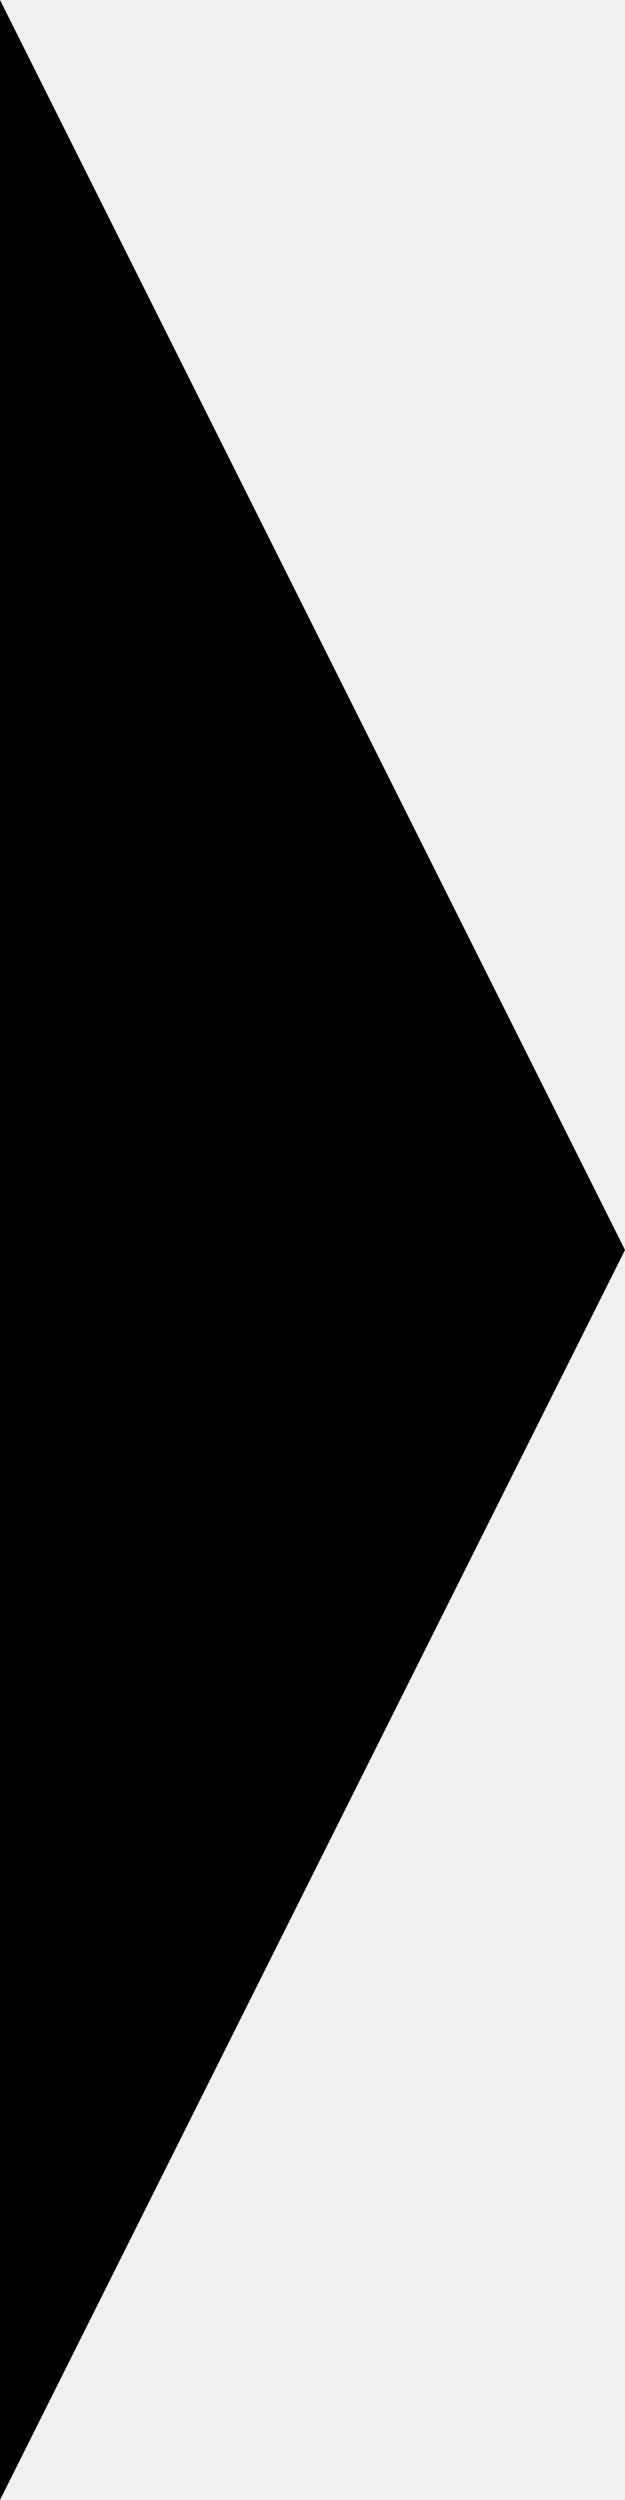
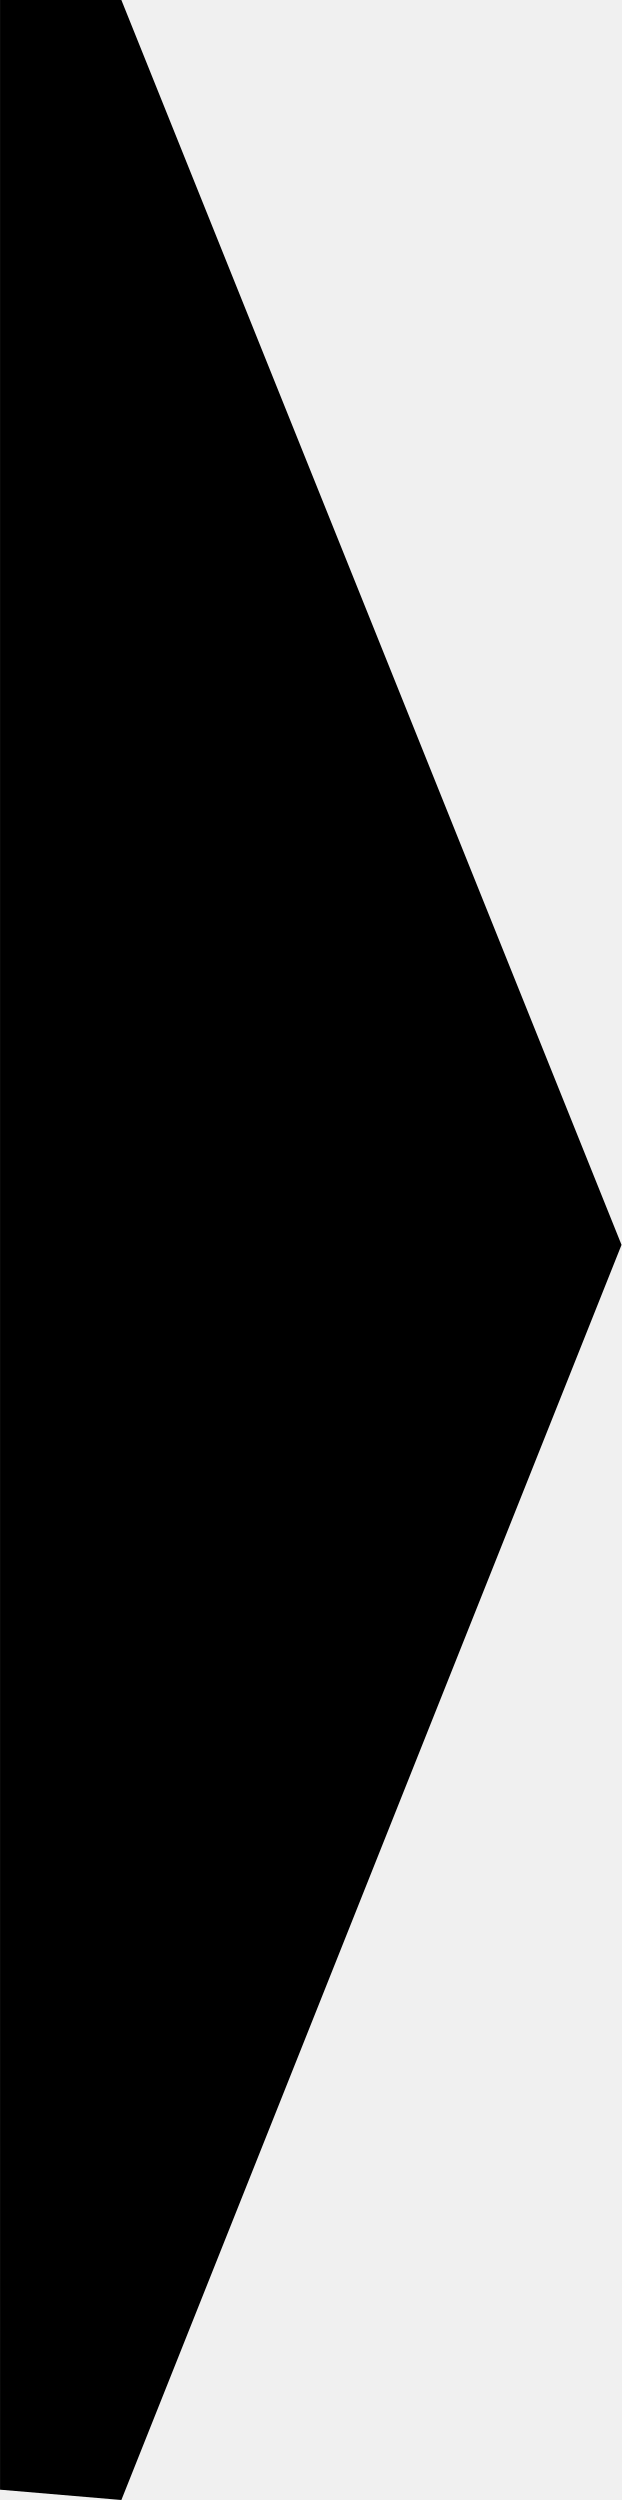
- <svg xmlns="http://www.w3.org/2000/svg" width="8mm" height="32mm" viewBox="0 0 8 32" version="1.1" id="svg1">
-   <defs id="defs1">
-     </defs>
-   <g id="layer1" transform="translate(-28.45509,-101.3713)" style="display:inline;opacity:1;fill:none;stroke:#808080">
-     <path style="display:inline;opacity:1;fill:#000000;fill-opacity:1;stroke:none;stroke-width:0.529;stroke-linejoin:miter;stroke-dasharray:none" d="m 28.455,101.371 8,16 -8,16 z" id="path2" />
-     <path style="display:none;opacity:1;fill:none;fill-opacity:0;stroke:#ffffff;stroke-width:0.529;stroke-linejoin:miter;stroke-dasharray:none" d="m 28.878,101.637 27.596,-8.8e-4 a 3.718,3.718 44.999 0 1 3.718,3.718 v 23.979 a 3.776,3.776 135 0 1 -3.776,3.776 H 28.878 l 7.577,-15.737 z" id="path1" />
+ <svg xmlns="http://www.w3.org/2000/svg" width="7.955" height="32" viewBox="0 0 7.955 32" version="1.1" id="svg1">
+   <defs id="defs1" />
+   <g id="layer1" transform="translate(-0.04651197)">
+     <path style="display:inline;fill:#000000;fill-opacity:1;stroke:none;stroke-width:0.527;stroke-linejoin:miter;stroke-dasharray:none" d="M 0.047,0 H 1.6 L 8.002,15.934 1.6,32 0.047,31.868 Z" id="path2" />
  </g>
</svg>
